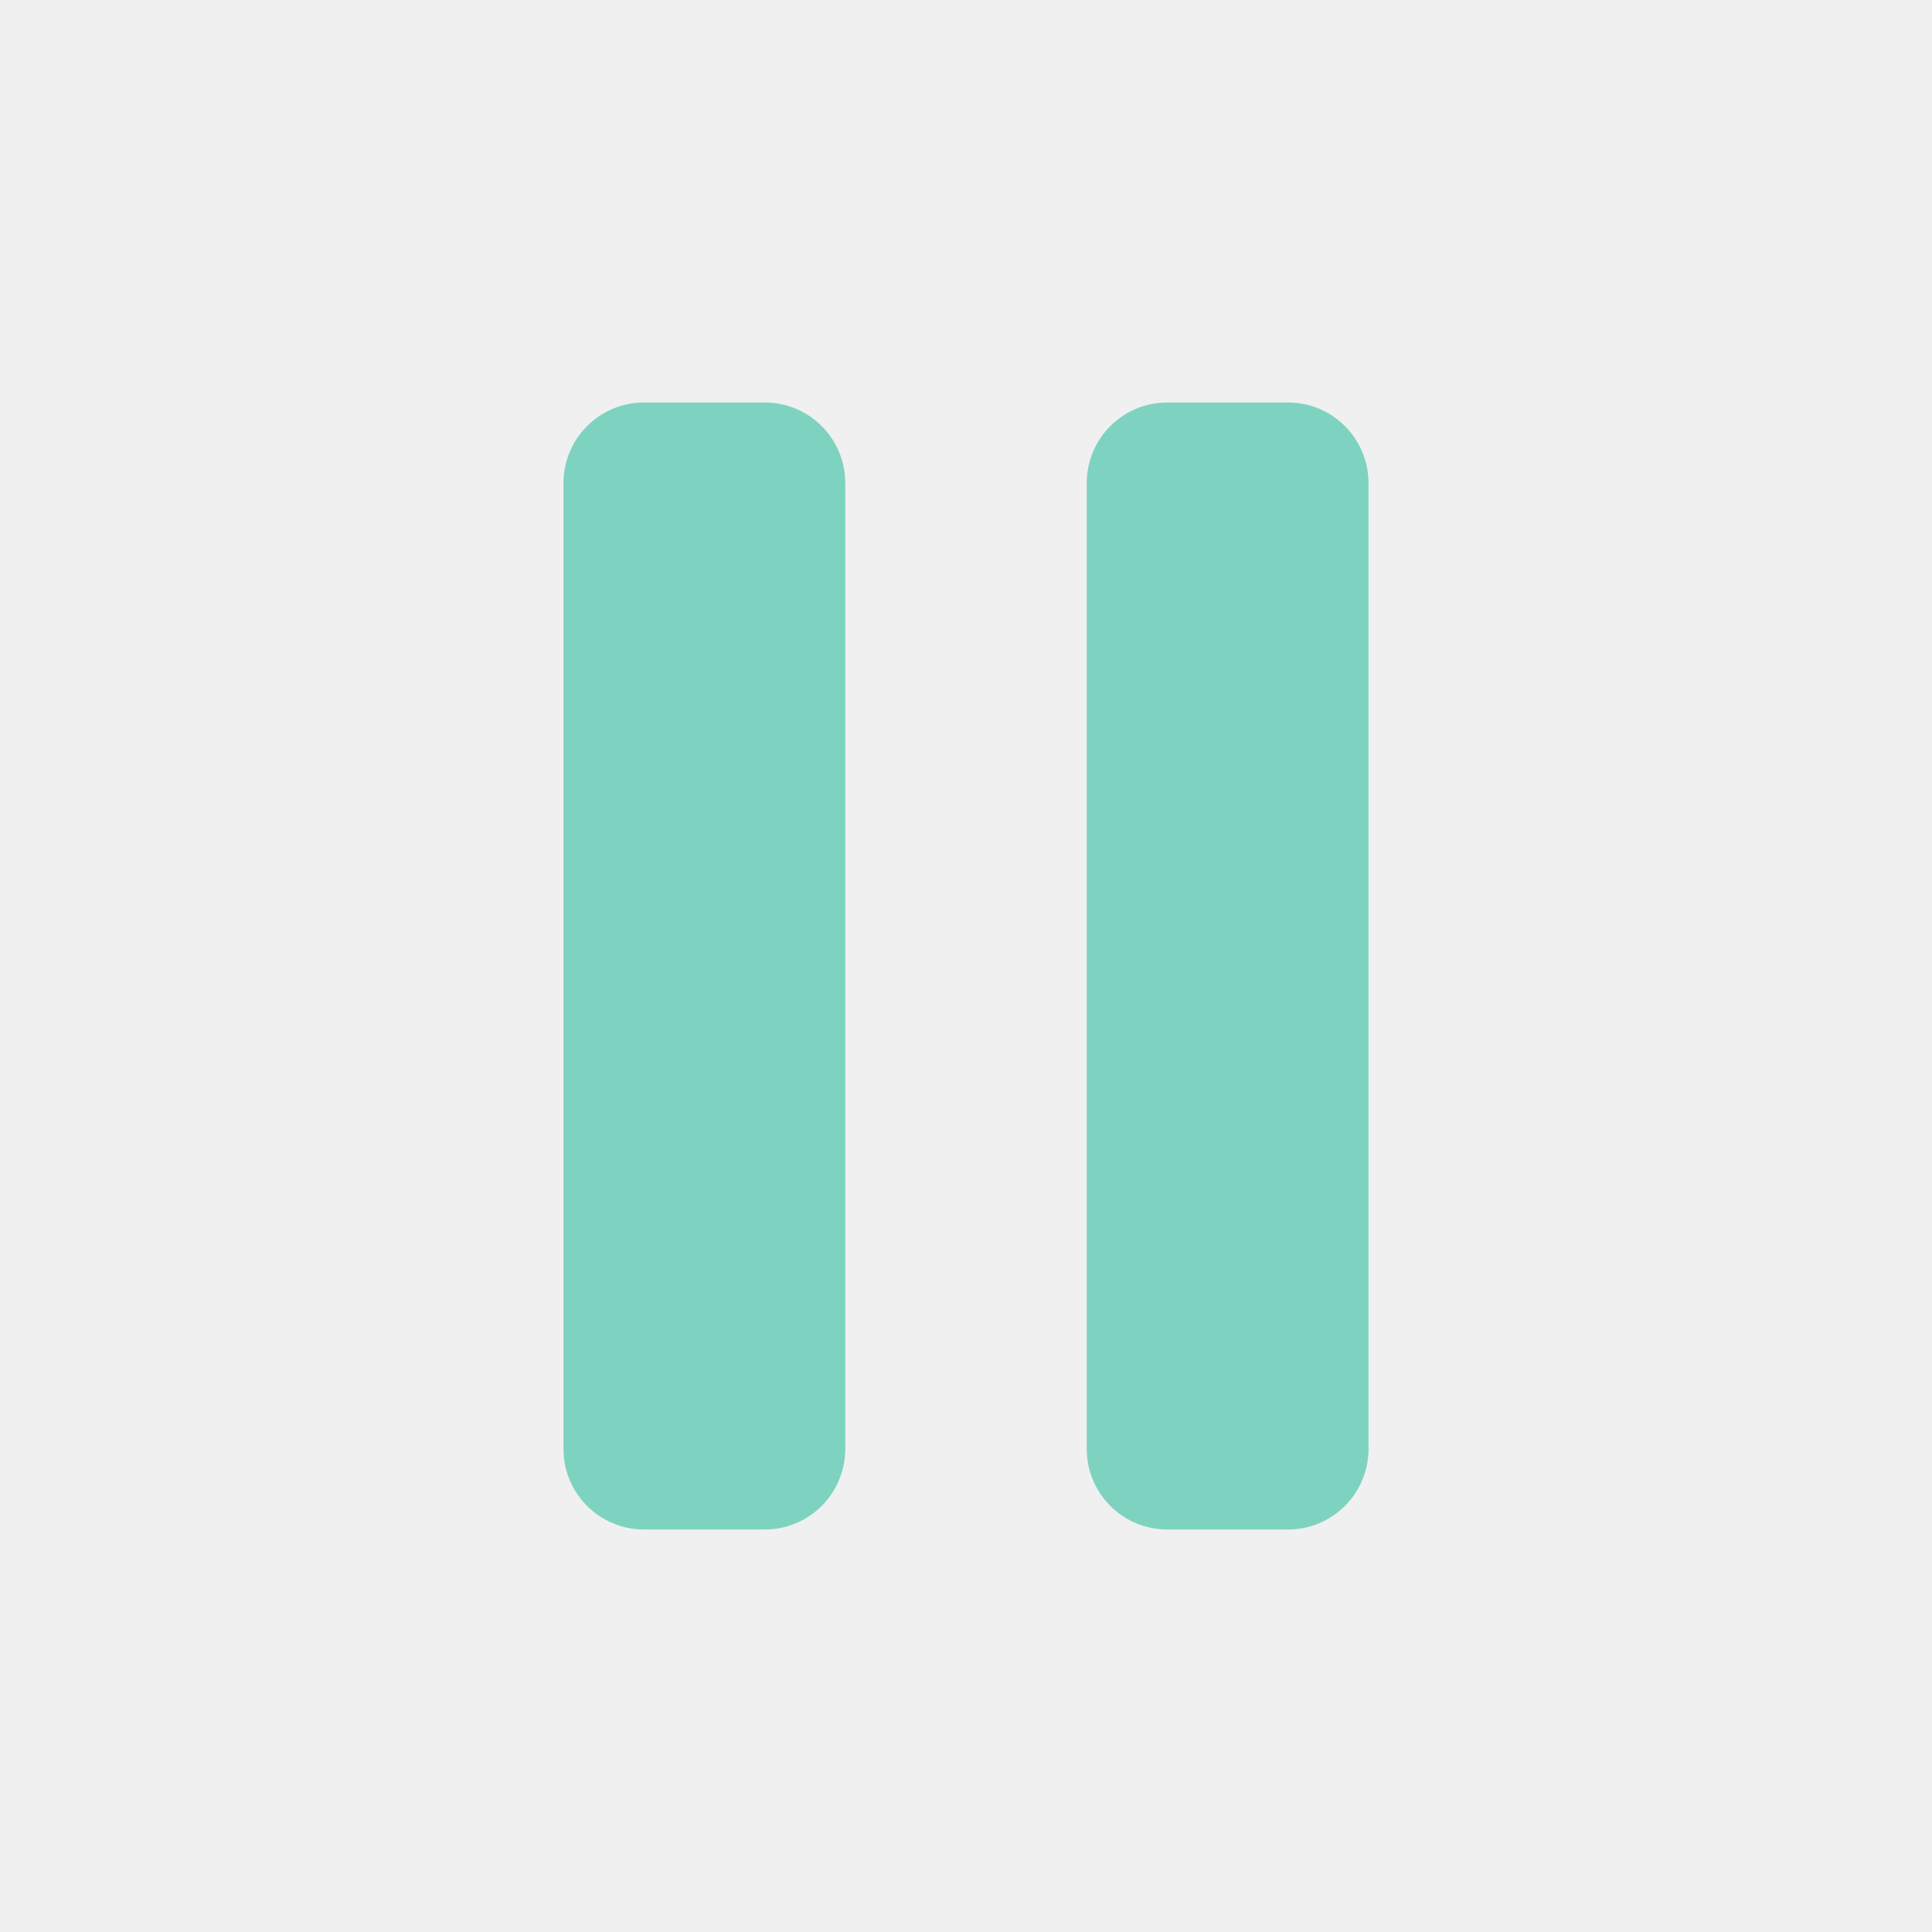
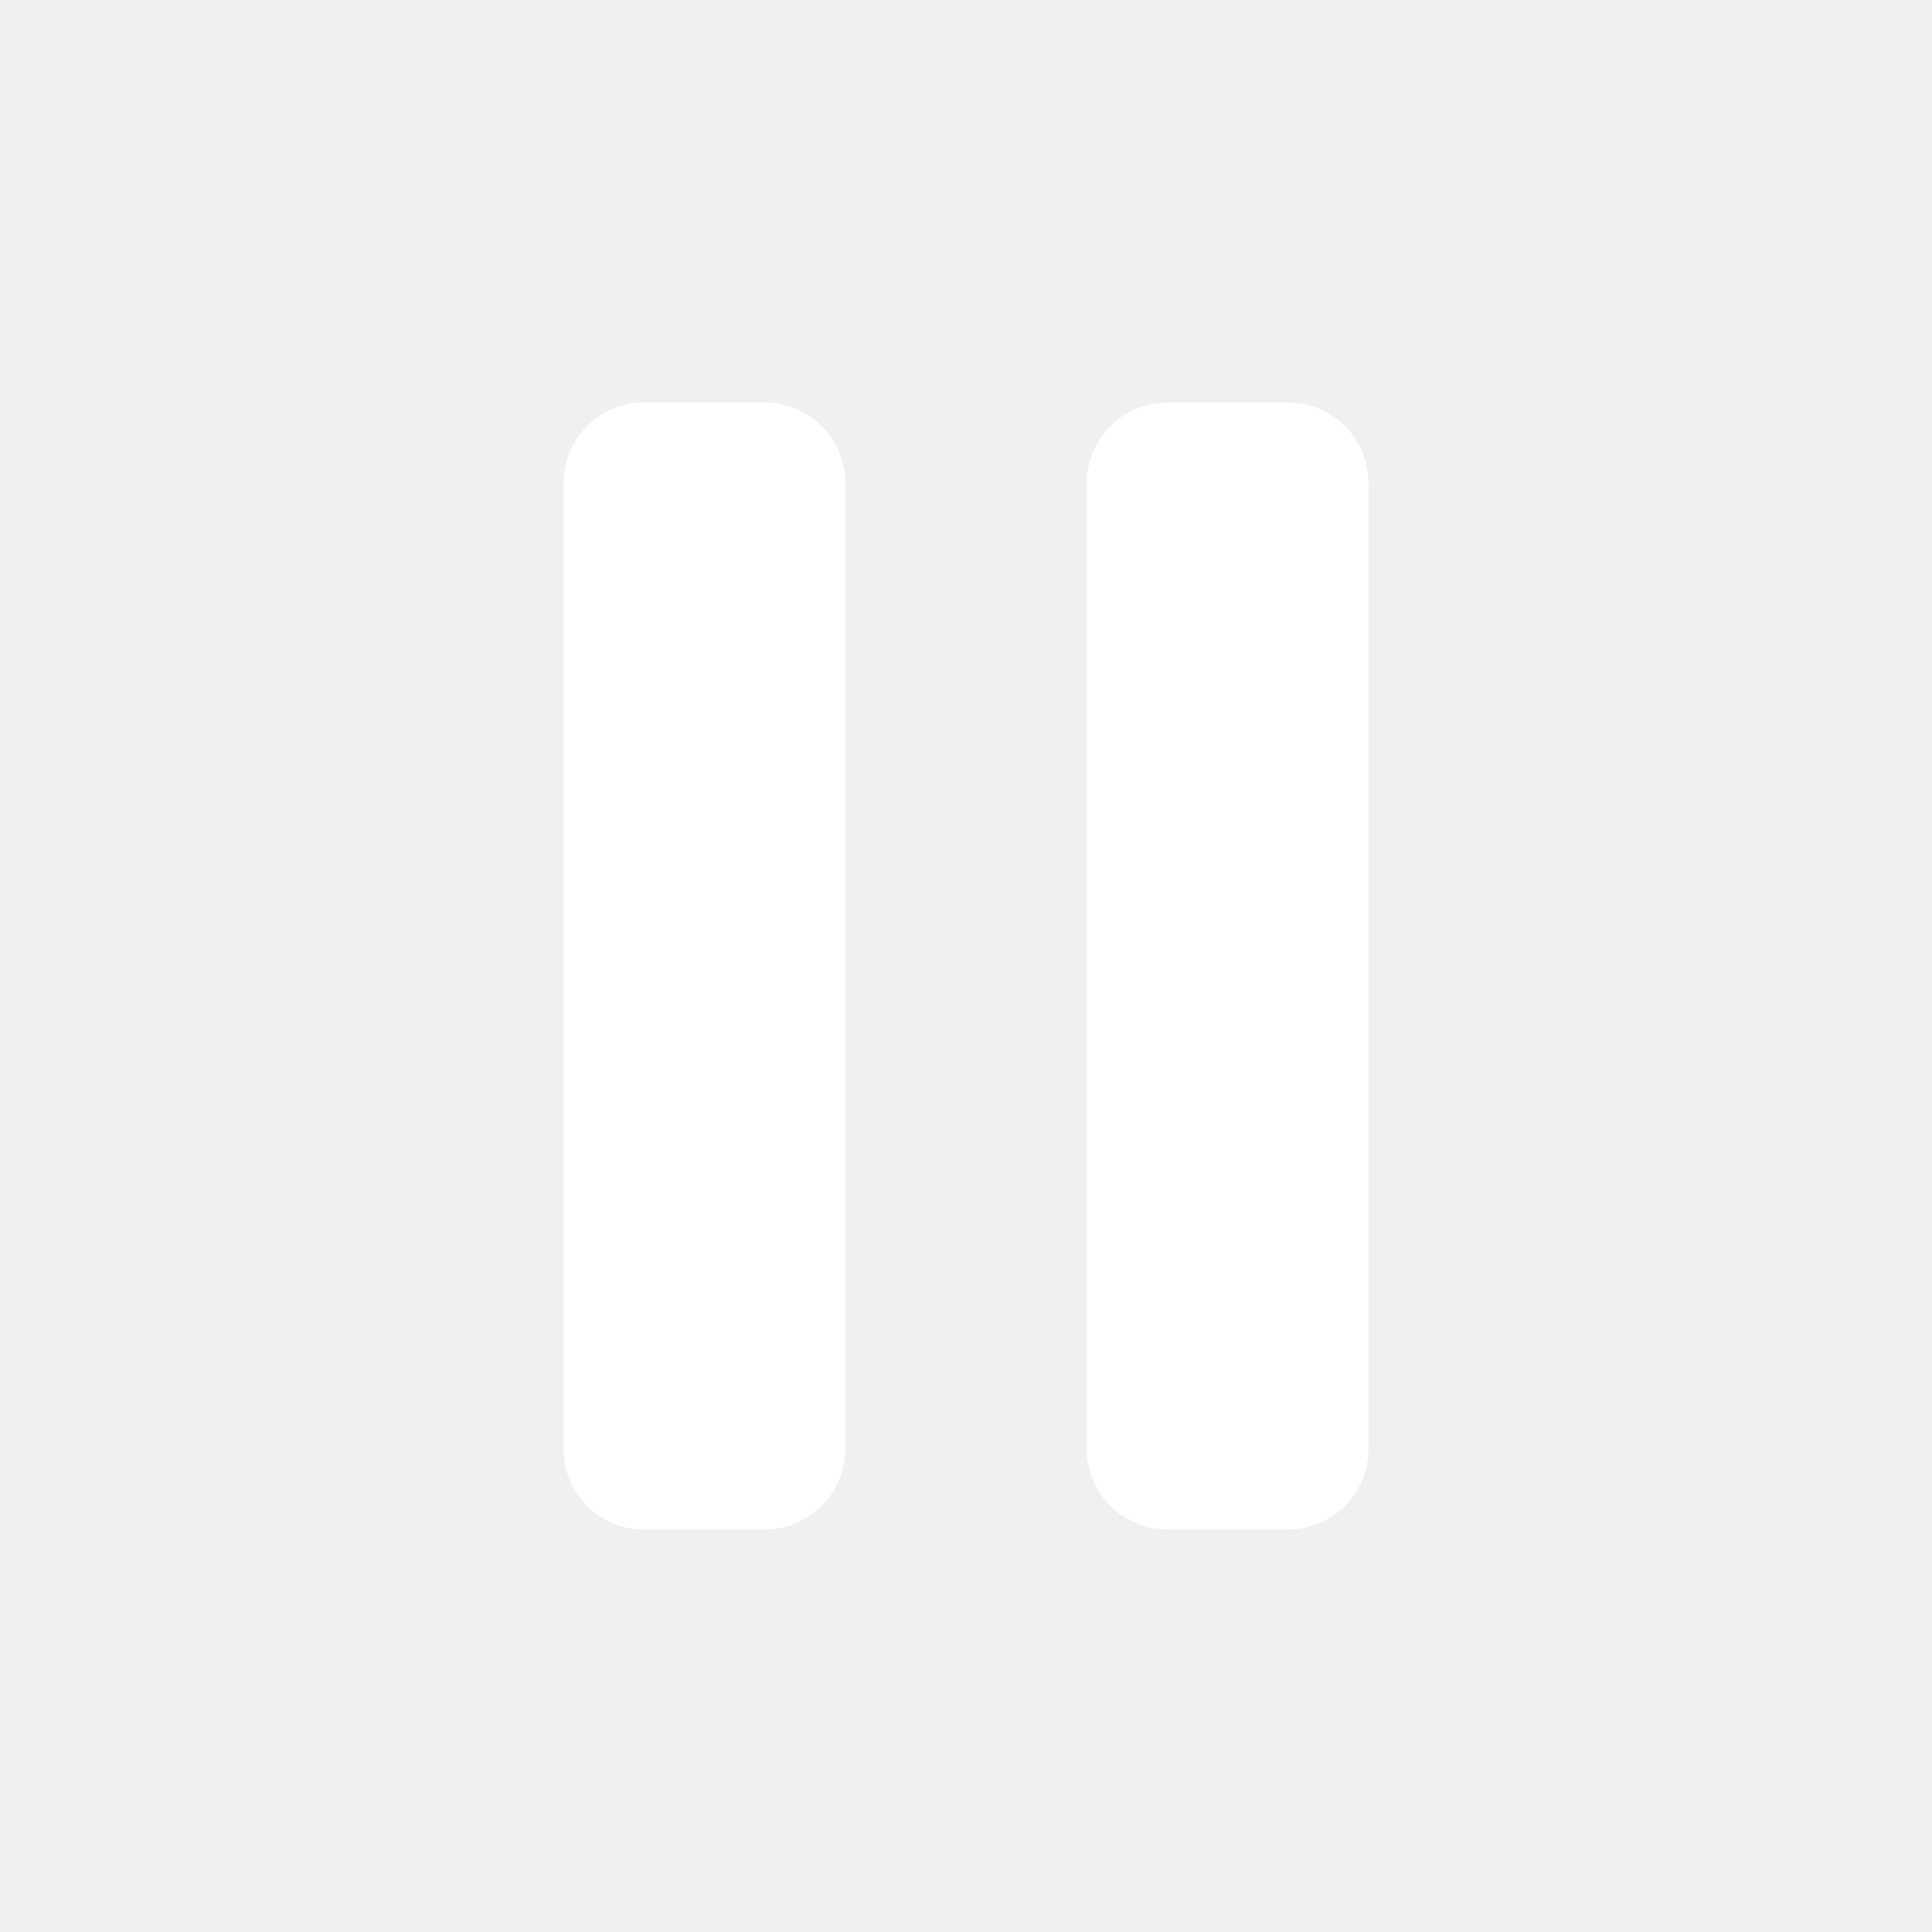
<svg xmlns="http://www.w3.org/2000/svg" viewBox="0 0 24 24" fill="none">
-   <rect x="7" y="5" width="3.5" height="14" rx="1" fill="#7DD3C0" />
-   <rect x="13.5" y="5" width="3.5" height="14" rx="1" fill="#7DD3C0" />
+   <rect x="7" y="5" width="3.5" height="14" rx="1" fill="#FFFFFF" />
+   <rect x="13.5" y="5" width="3.5" height="14" rx="1" fill="#FFFFFF" />
</svg>
